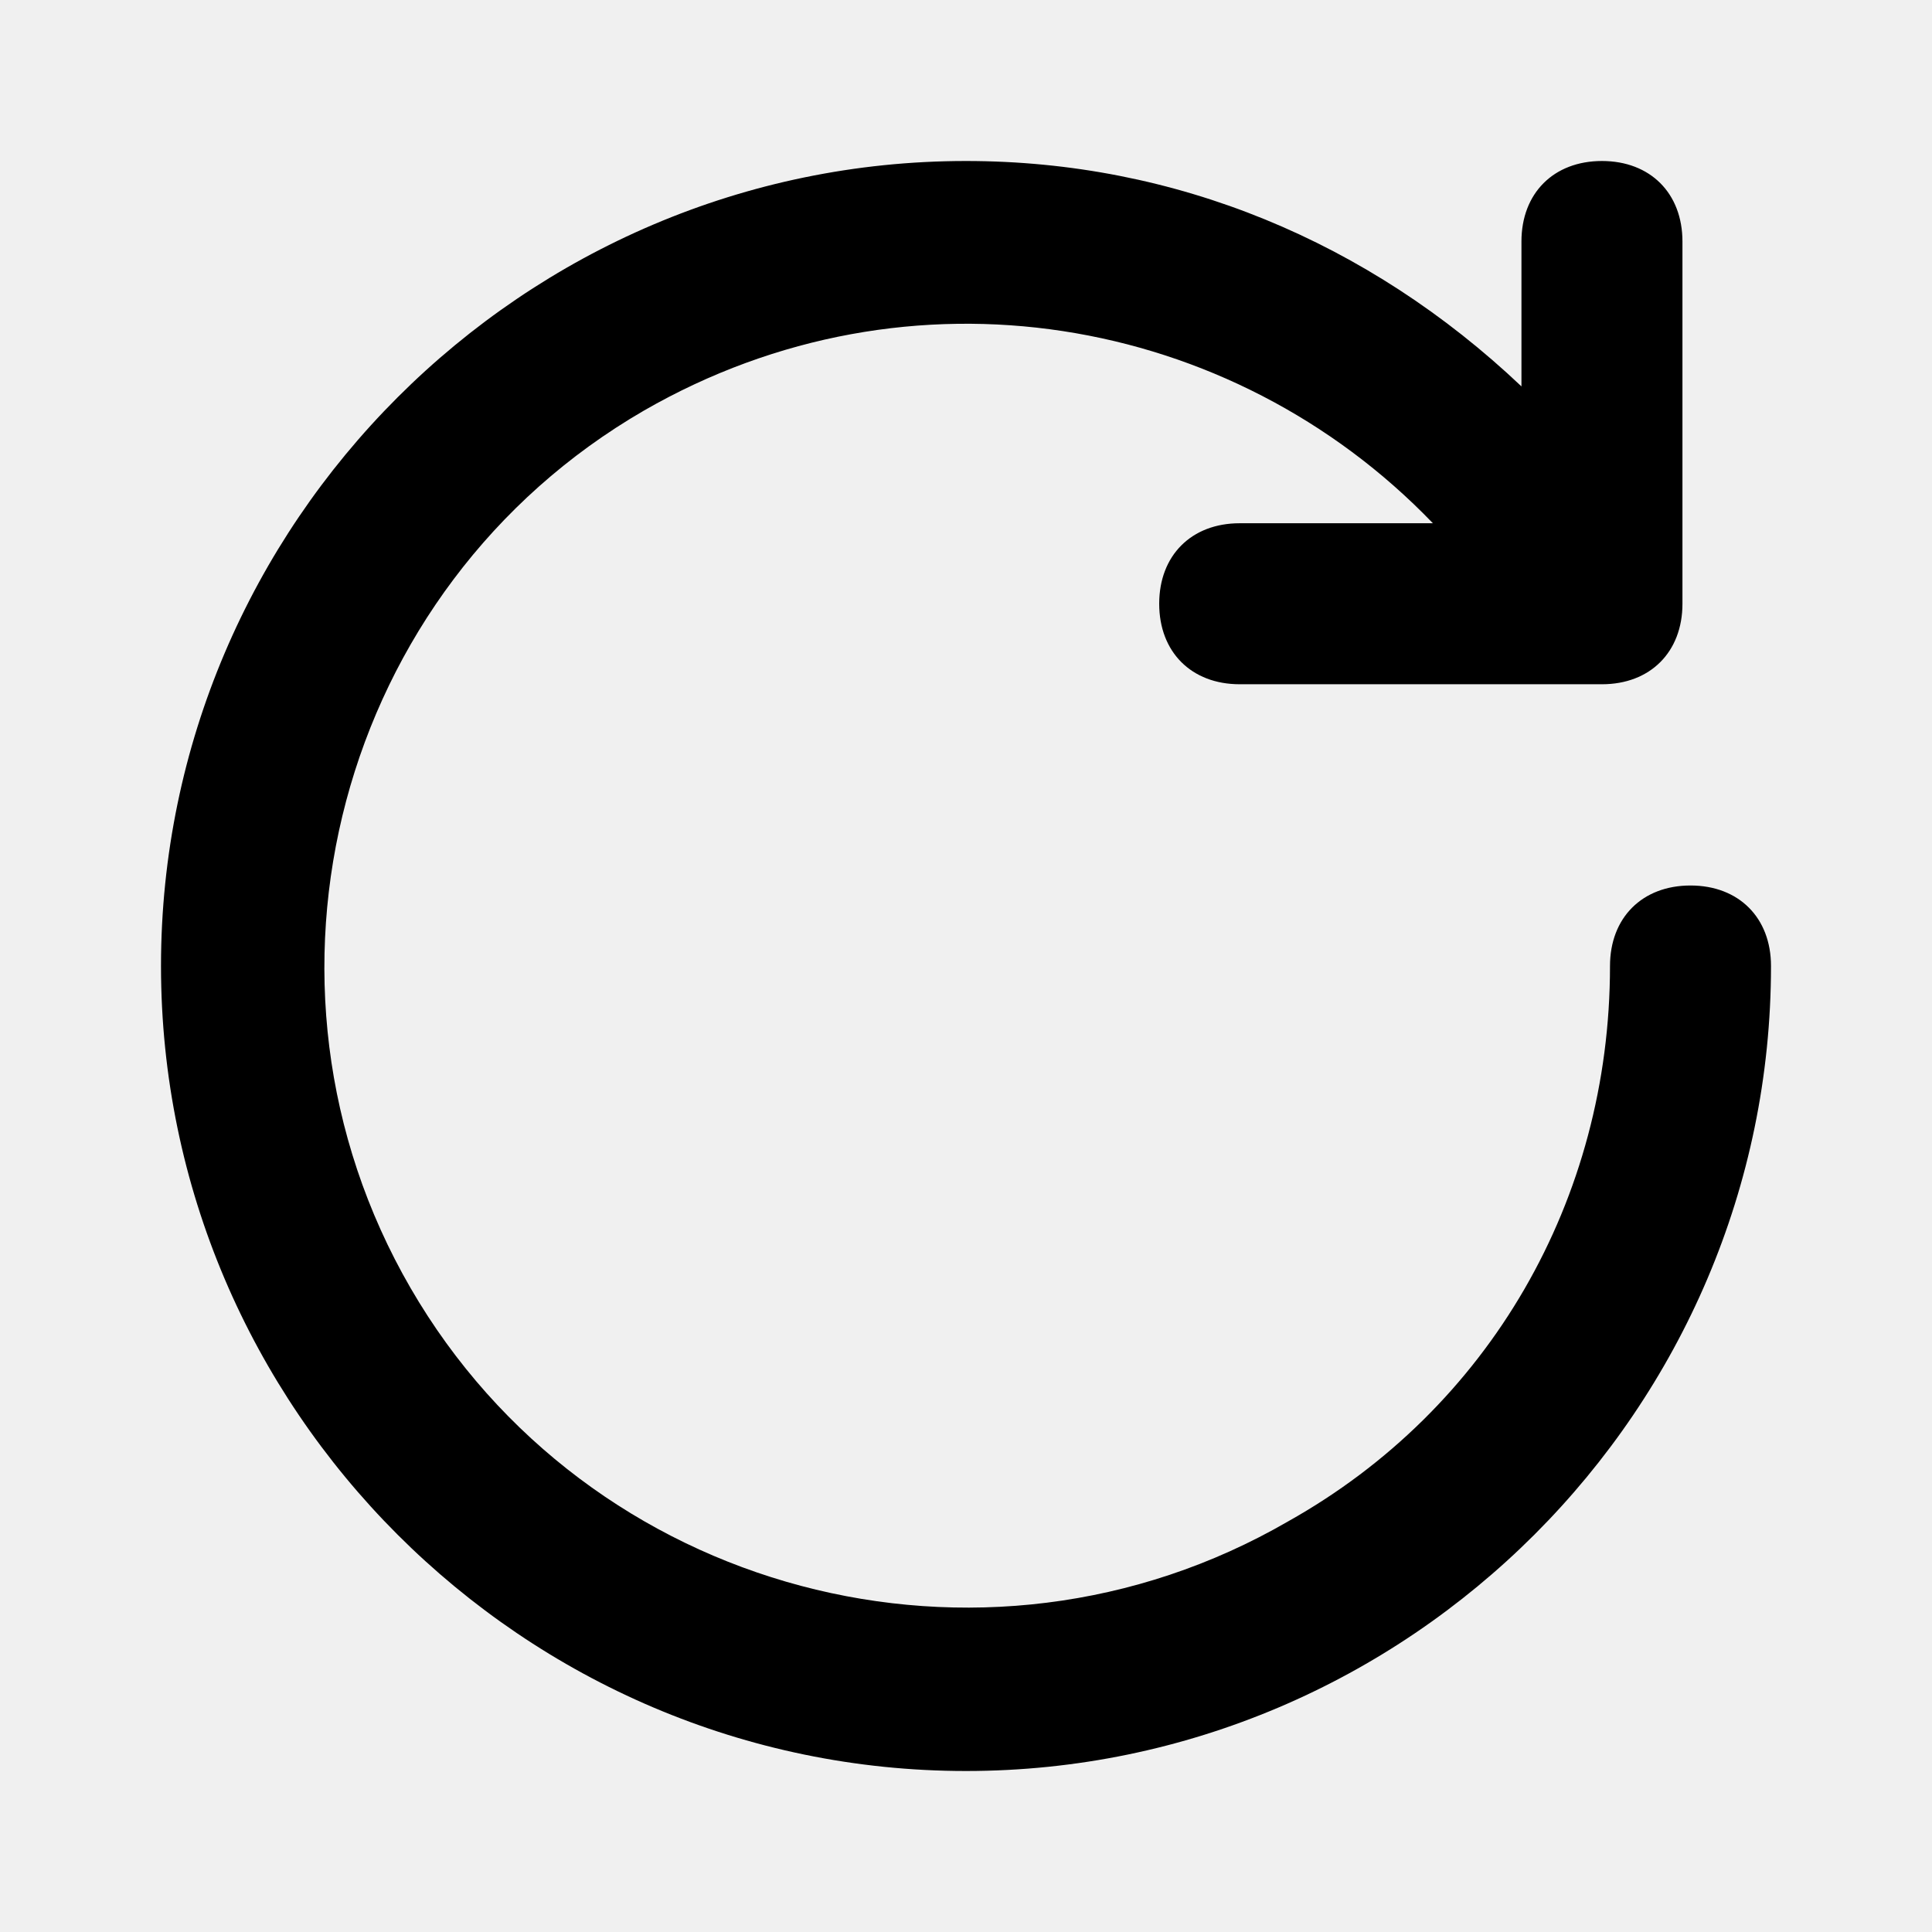
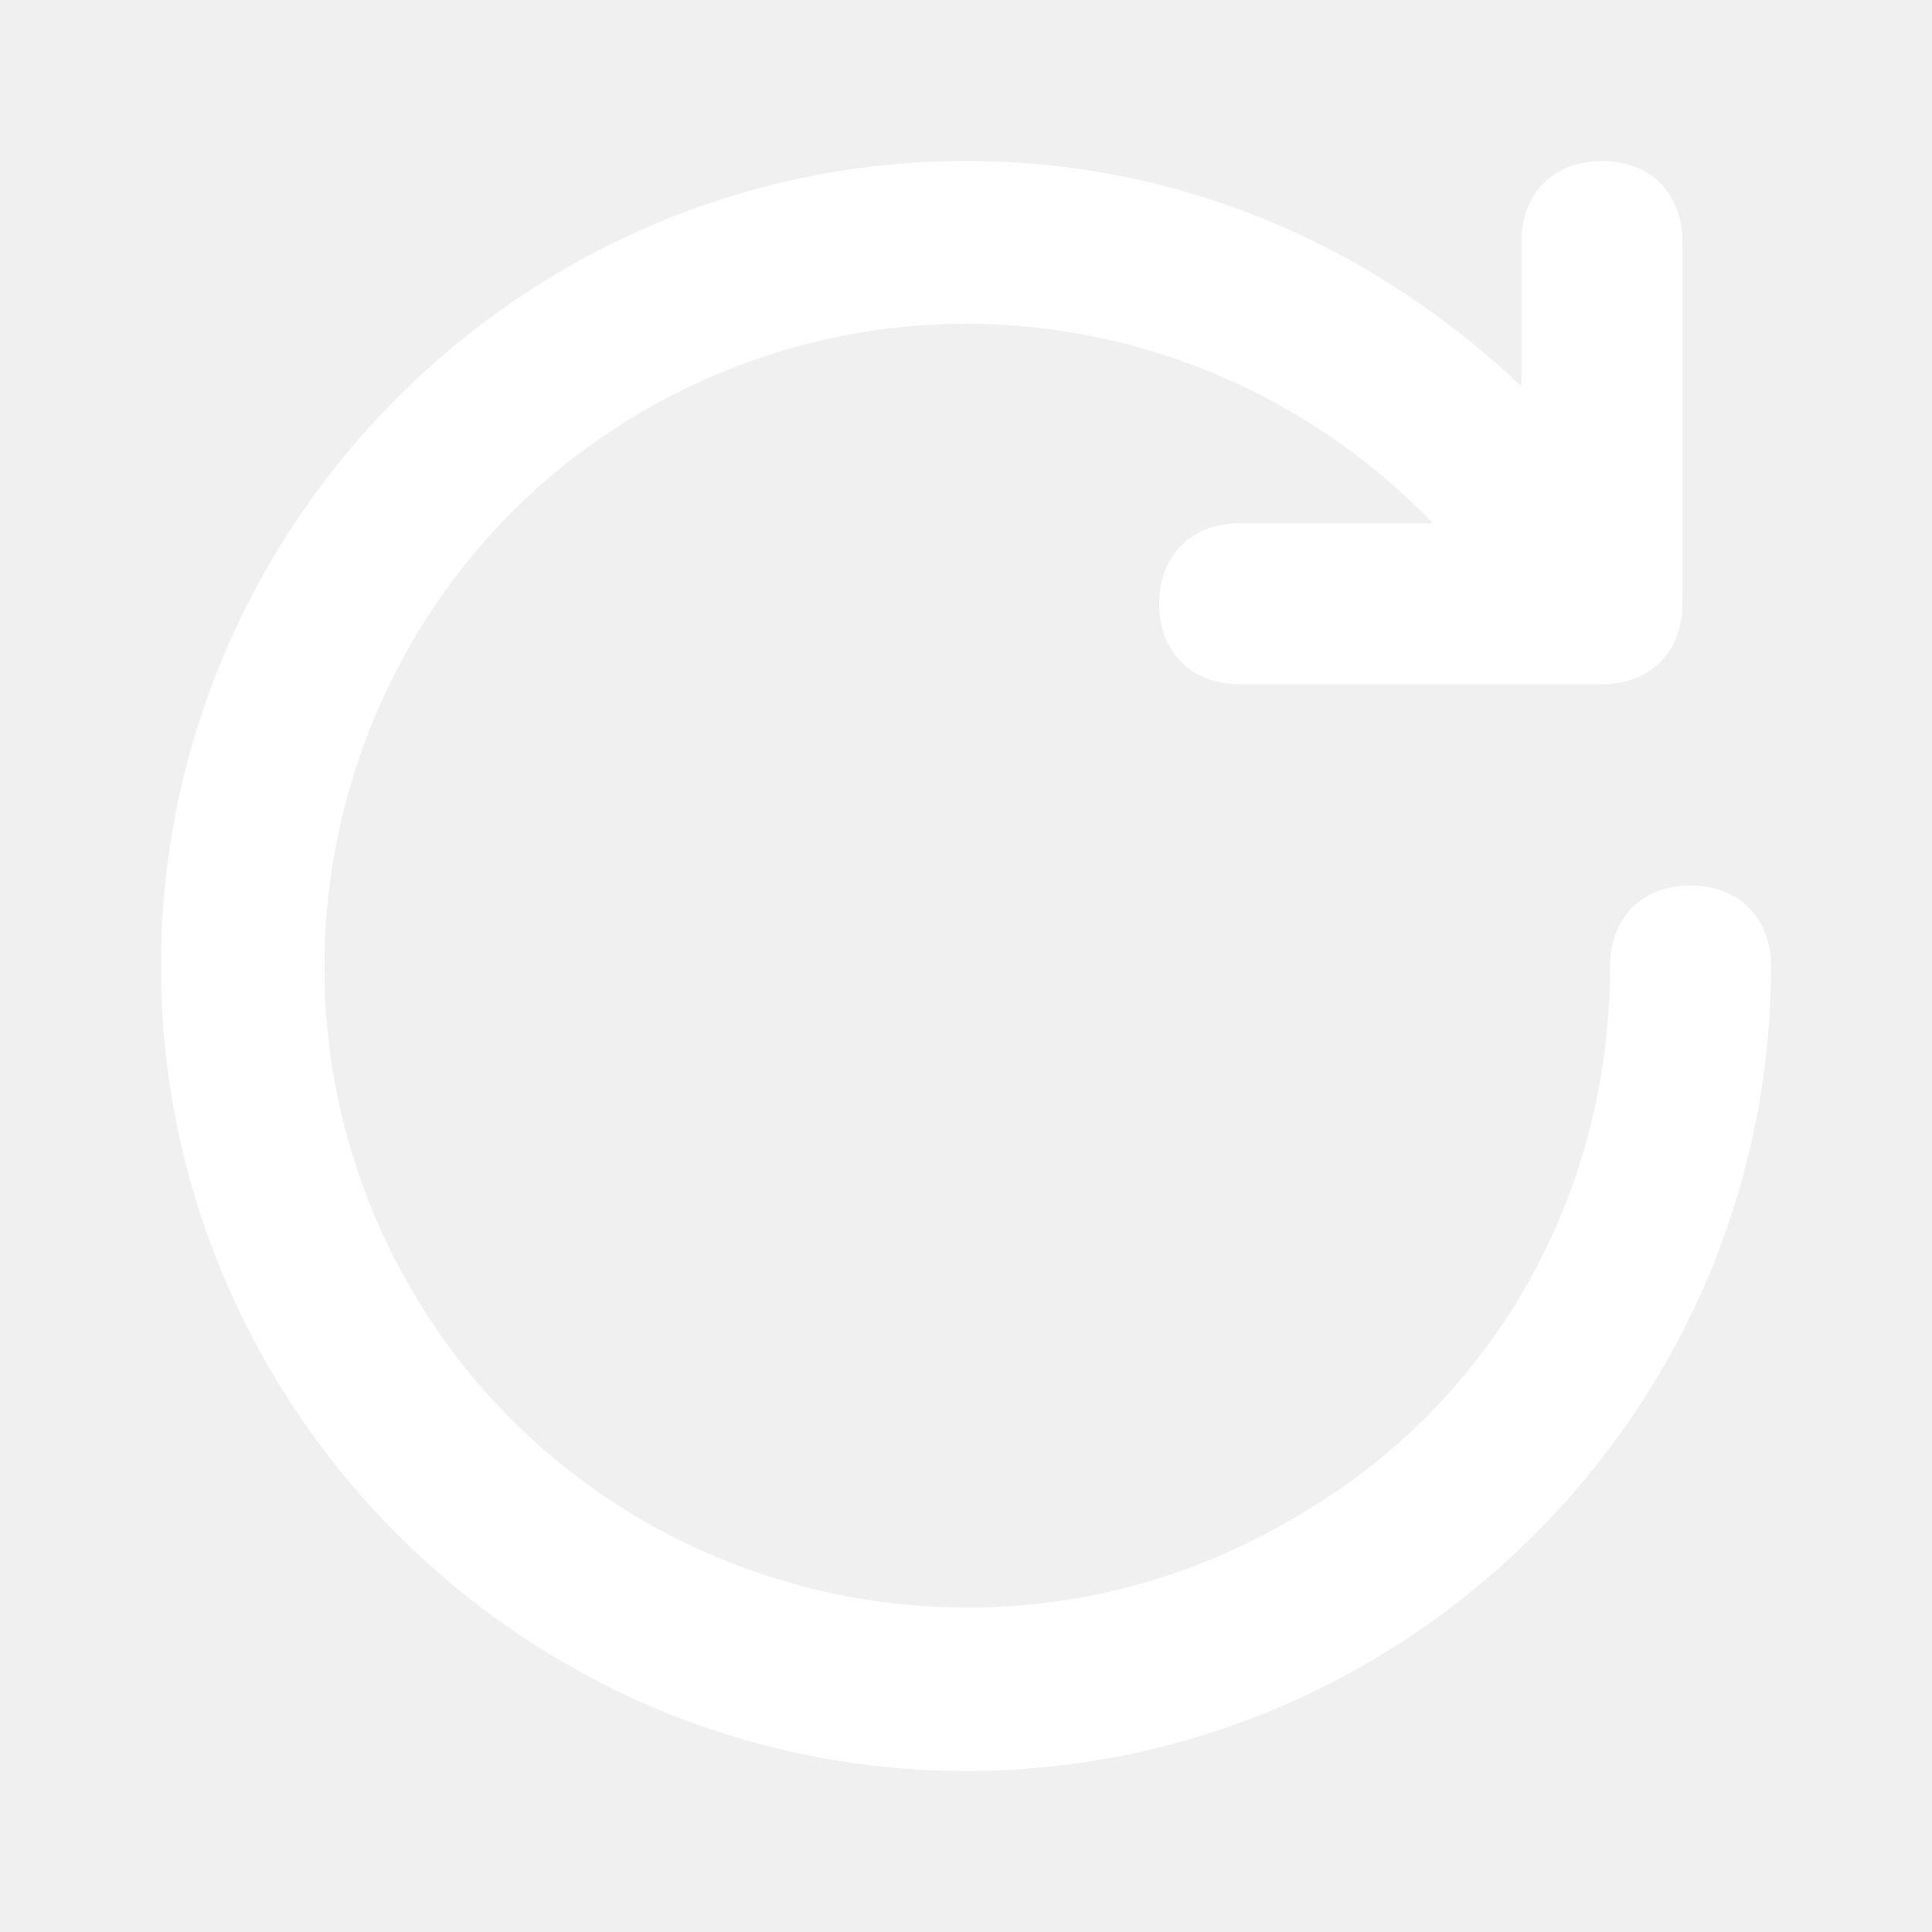
- <svg xmlns="http://www.w3.org/2000/svg" fill="#000000" width="800px" height="800px" viewBox="0 0 24 24" enable-background="new 0 0 24 24">
+ <svg xmlns="http://www.w3.org/2000/svg" fill="#ffffff" width="800px" height="800px" viewBox="0 0 24 24" enable-background="new 0 0 24 24">
  <path d="M21,11c-0.6,0-1,0.4-1,1c0,2.9-1.5,5.5-4,6.9c-3.8,2.2-8.7,0.9-10.9-2.9C2.9,12.2,4.2,7.3,8,5.1c3.3-1.9,7.3-1.2,9.8,1.4h-2.4c-0.6,0-1,0.4-1,1s0.4,1,1,1h4.5c0.6,0,1-0.4,1-1V3c0-0.6-0.4-1-1-1s-1,0.4-1,1v1.8C17,3,14.6,2,12,2C6.5,2,2,6.5,2,12s4.5,10,10,10c5.5,0,10-4.5,10-10C22,11.4,21.6,11,21,11z" />
</svg>
